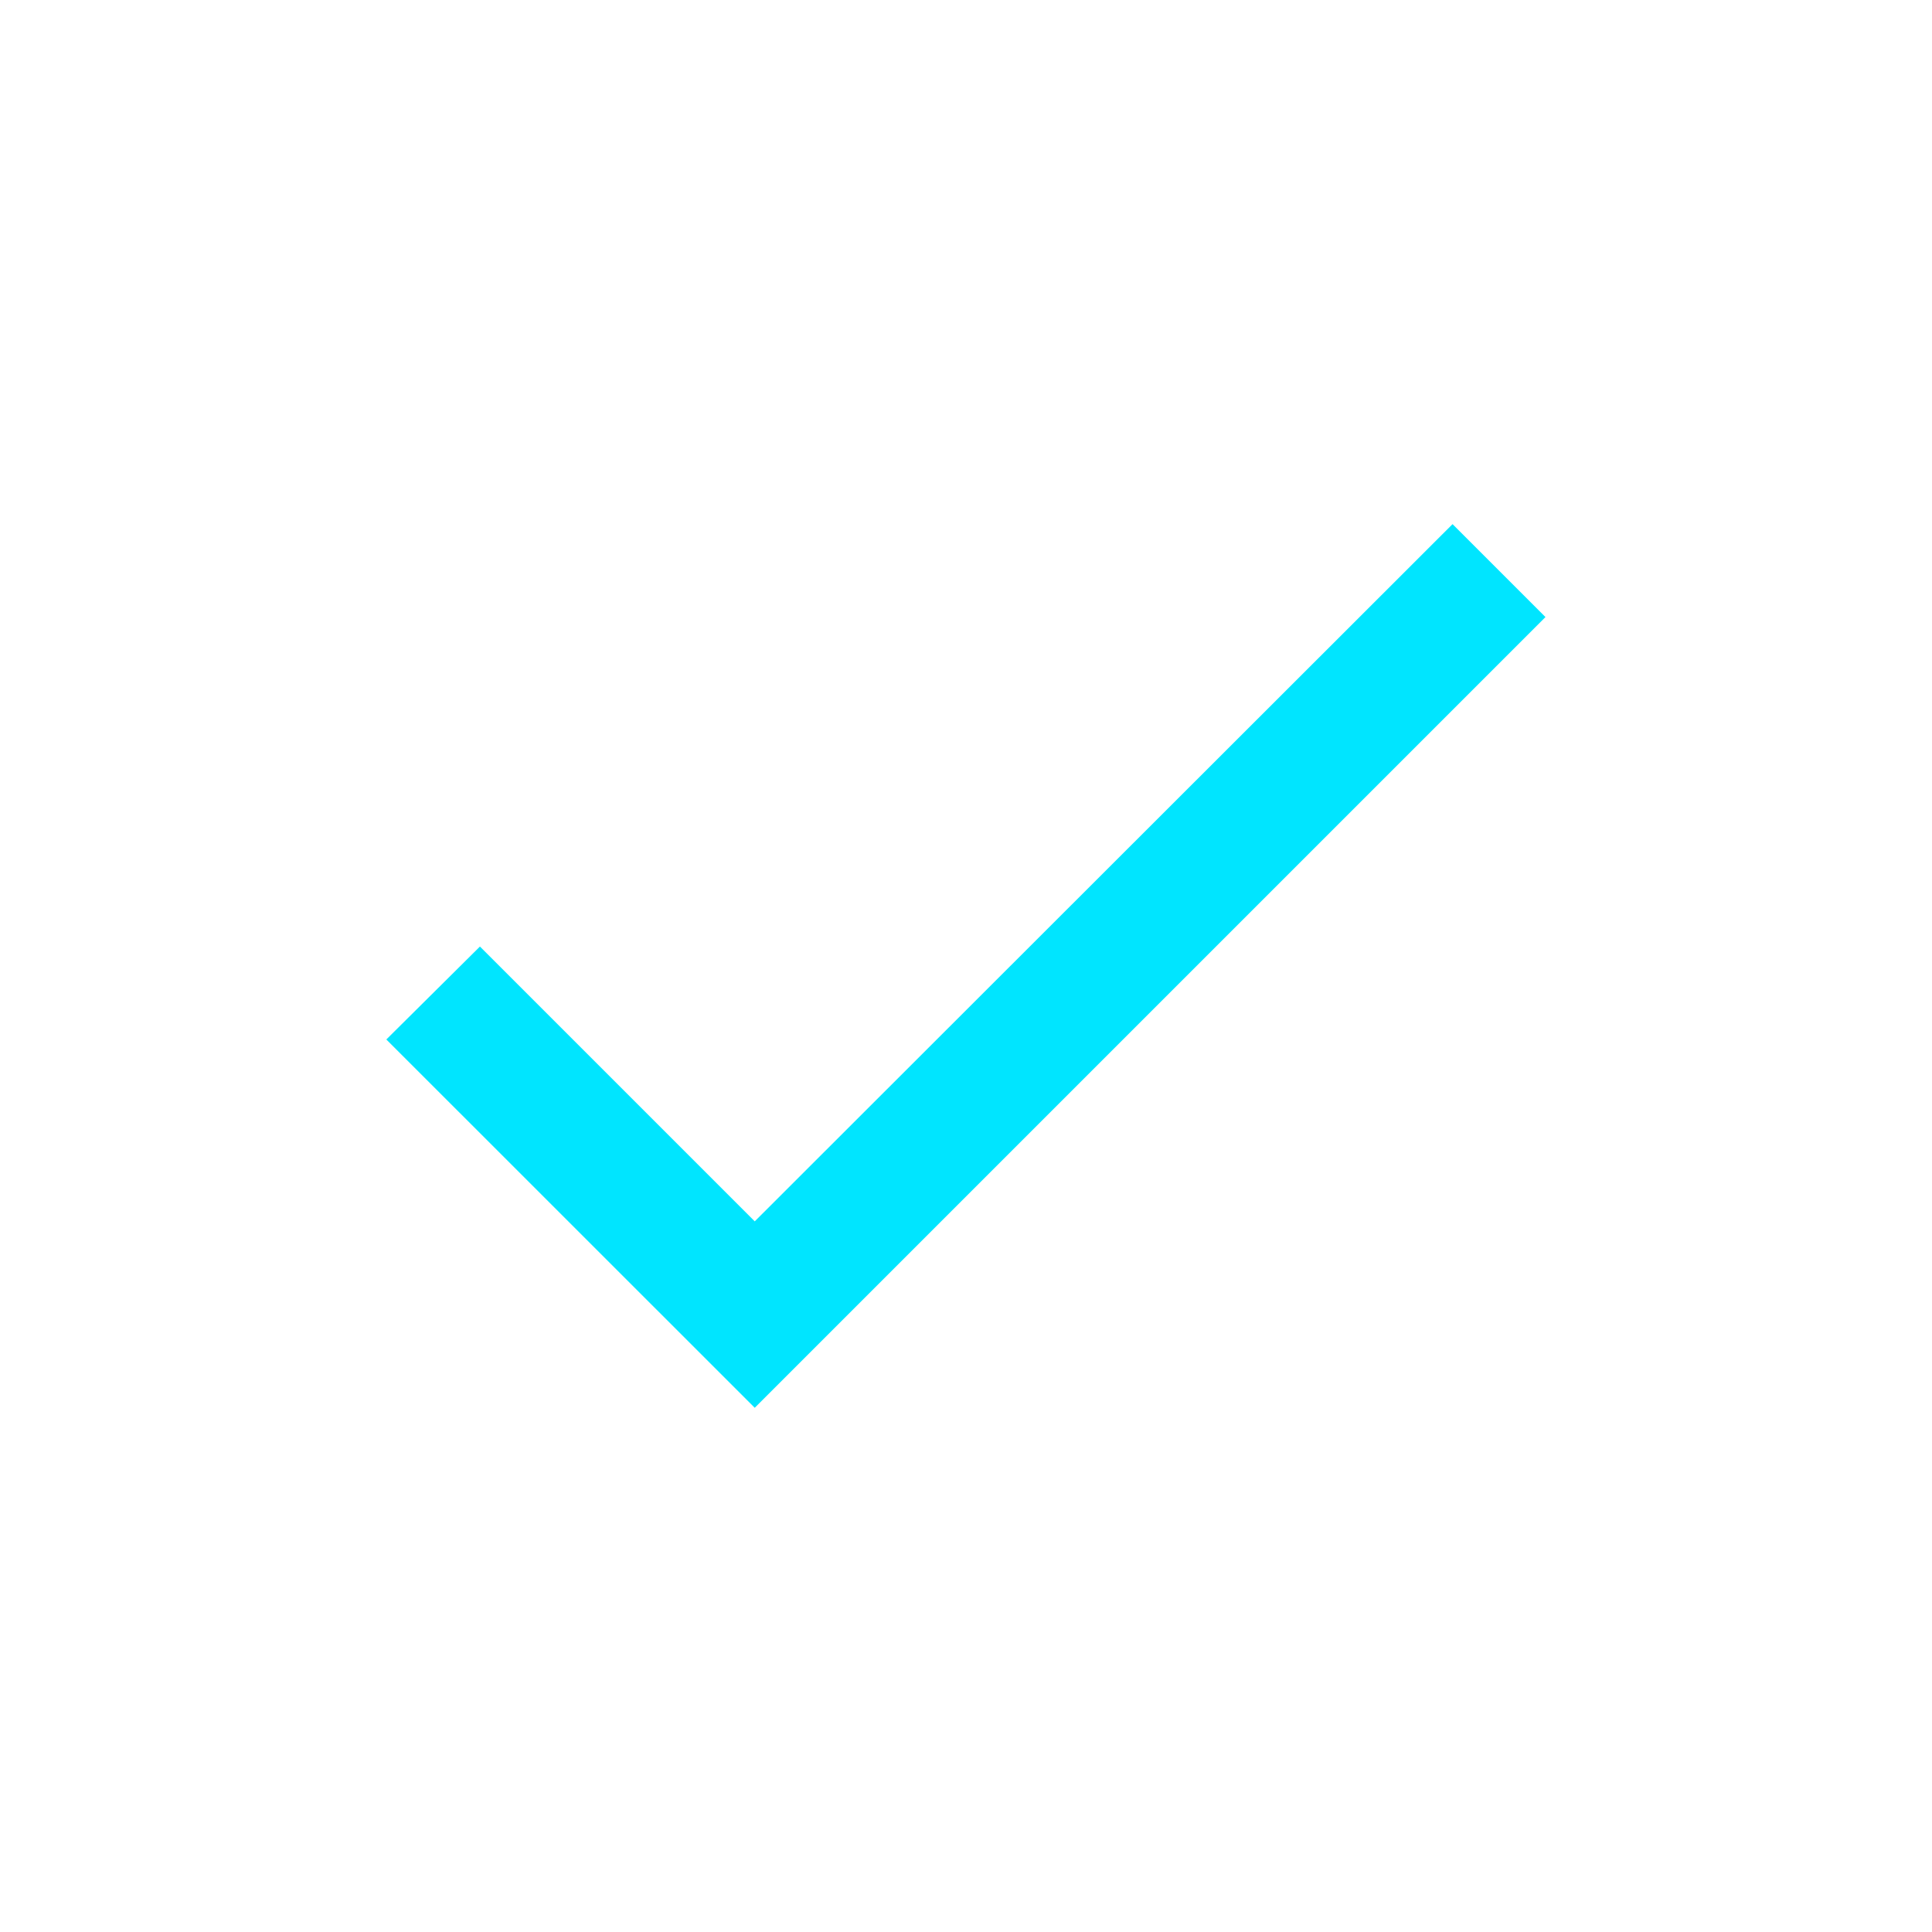
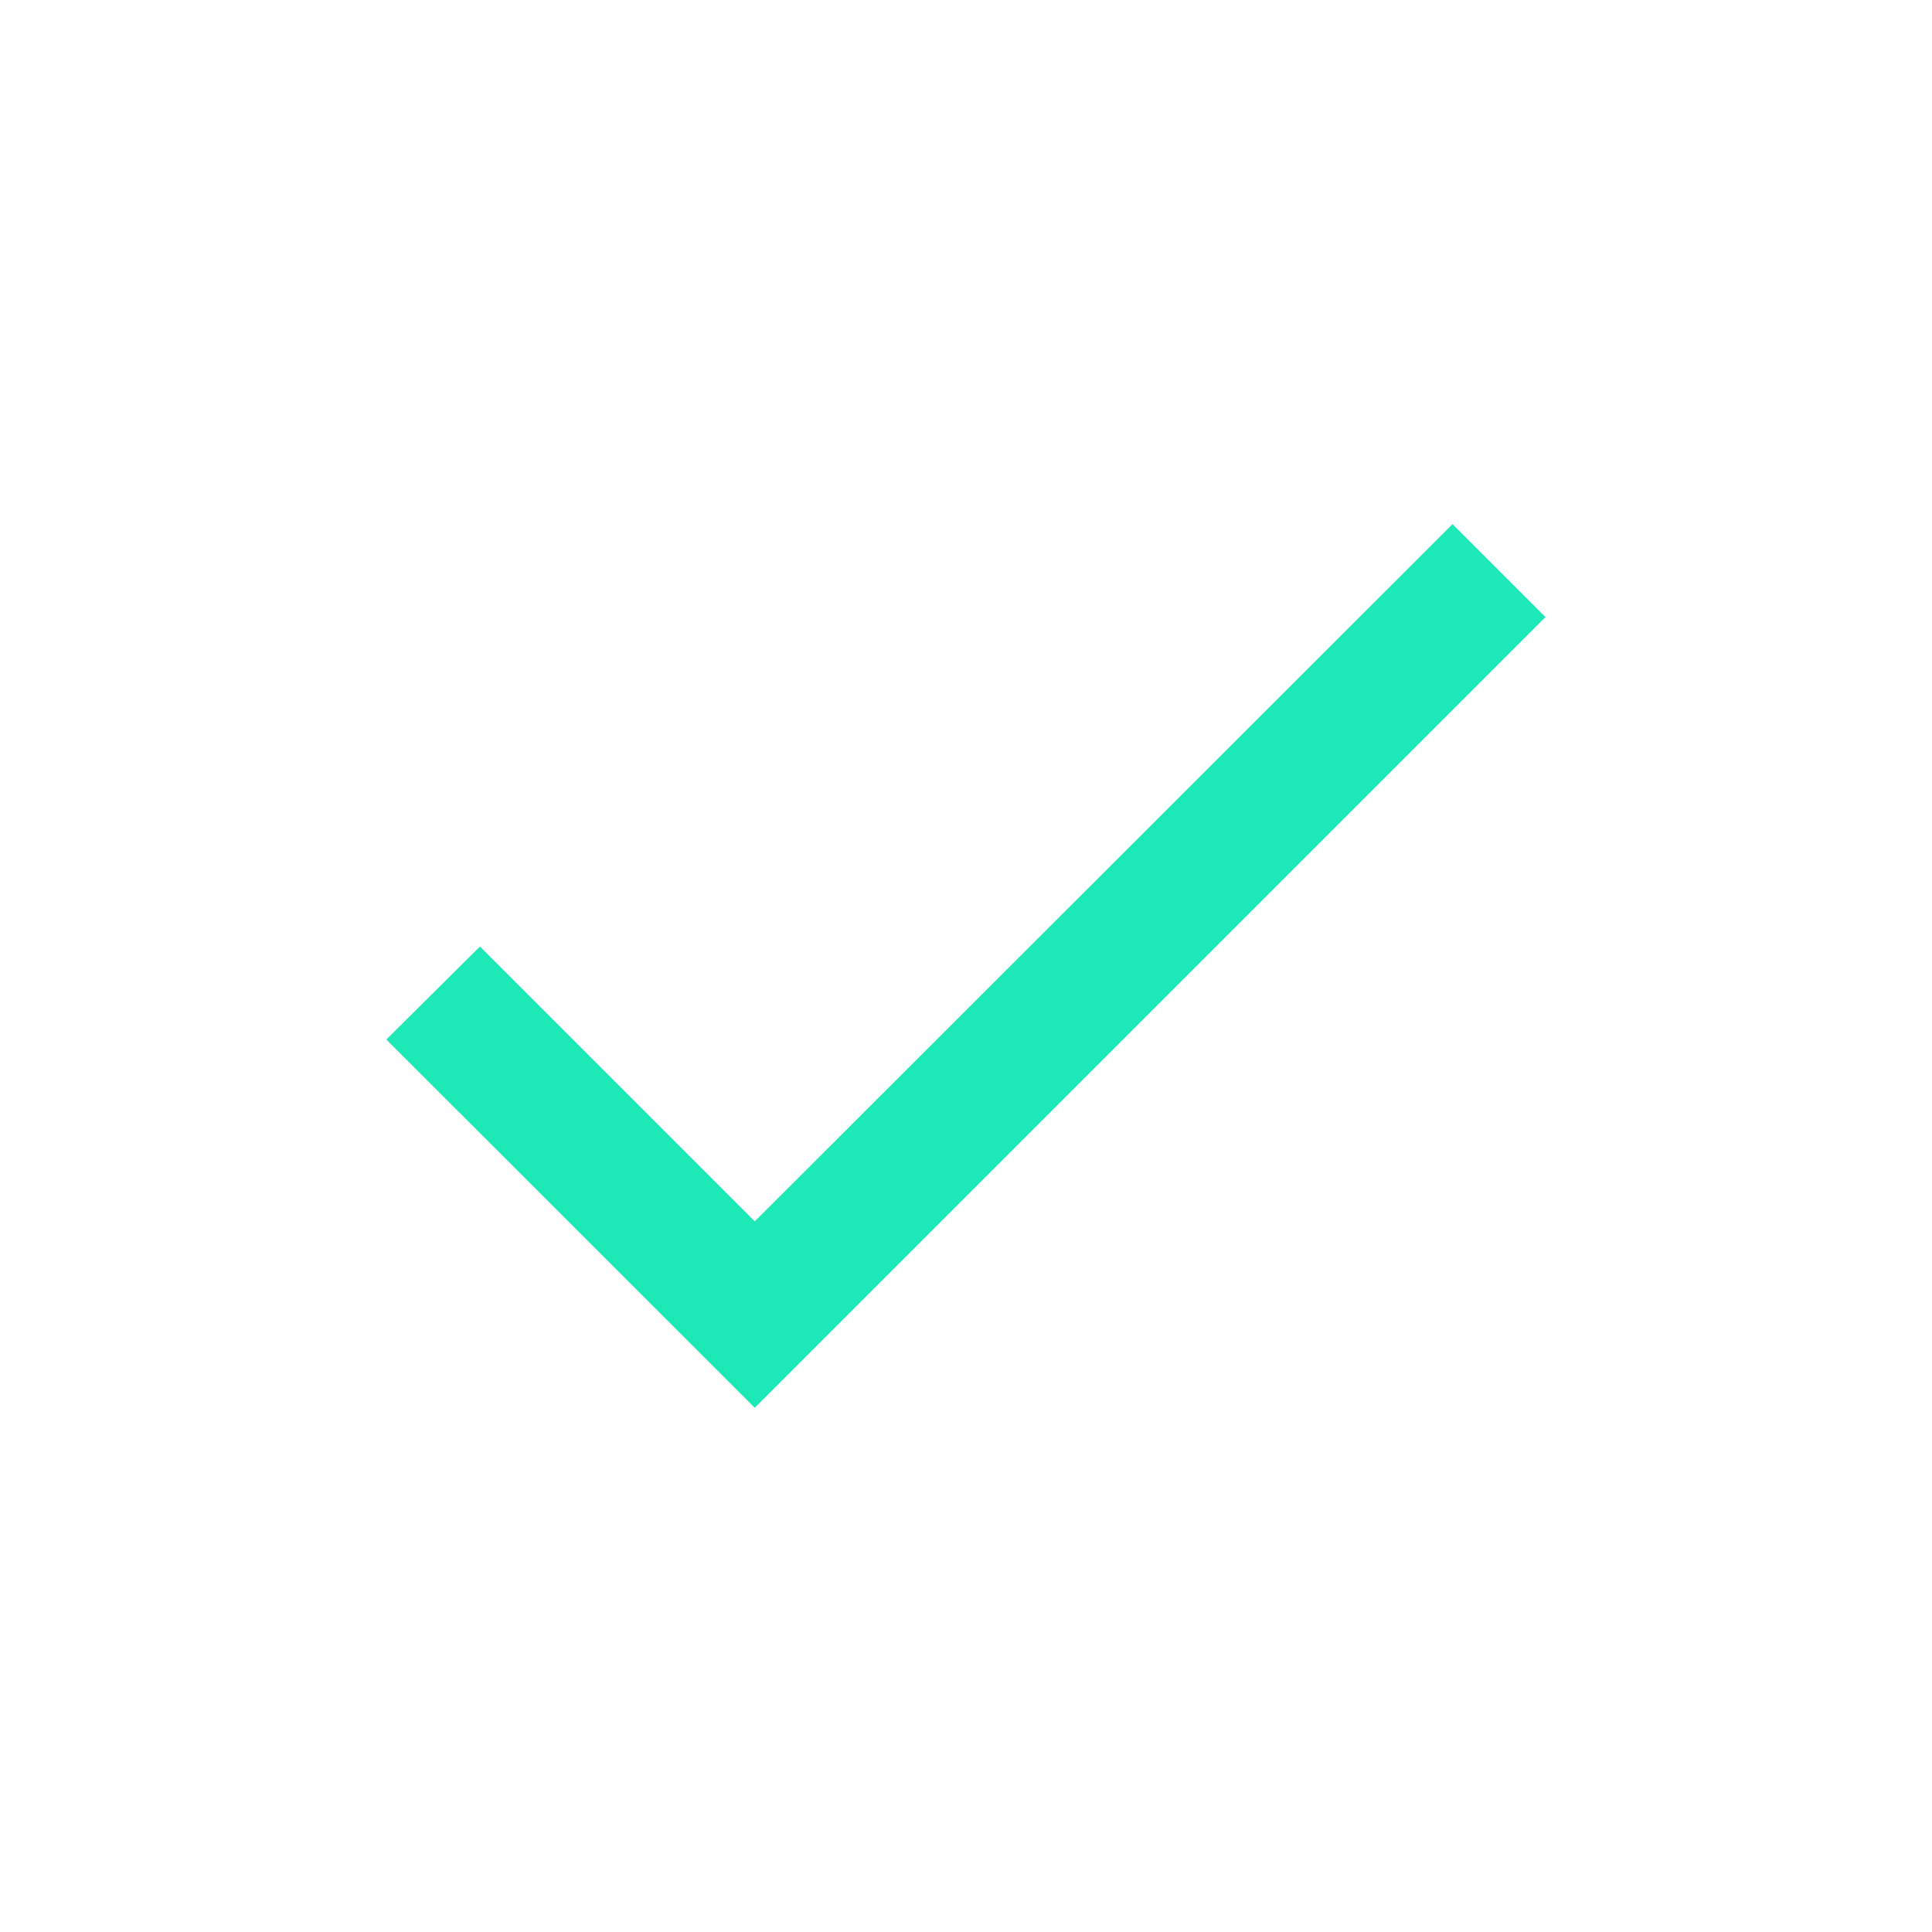
<svg xmlns="http://www.w3.org/2000/svg" width="20" height="20" viewBox="0 0 5.292 5.292" version="1.1" id="svg8">
  <defs id="defs2" />
  <g id="layer1" transform="translate(0,-291.7083)">
    <g id="g847" transform="matrix(0.05207439,0,0,0.05207453,-0.9012516,282.412)">
      <g id="g851">
        <g id="g1059" transform="matrix(1.998622,0,0,1.998619,17.32448,-313.5231)">
          <path style="opacity:1;fill:none;fill-opacity:0.494;stroke:#ffffff00;stroke-width:0.07;stroke-linecap:round;stroke-linejoin:round;stroke-miterlimit:4;stroke-dasharray:none;stroke-dashoffset:0;stroke-opacity:1;paint-order:stroke fill markers" d="M 25.4,271.6 -8.0000008e-7,246.2 H 50.8 Z" id="path883" />
          <path id="path880" d="m 25.4,271.6 25.4,25.4 H 0 Z" style="opacity:1;fill:none;fill-opacity:0.494;stroke:#ffffff00;stroke-width:0.07;stroke-linecap:round;stroke-linejoin:round;stroke-miterlimit:4;stroke-dasharray:none;stroke-dashoffset:0;stroke-opacity:1;paint-order:stroke fill markers" />
          <rect ry="5.053" y="253.849" x="7.649" height="35.529" width="35.529" id="rect870" style="opacity:1;fill:none;fill-opacity:0.494;stroke:#ffffff00;stroke-width:0.062;stroke-linecap:round;stroke-linejoin:round;stroke-miterlimit:4;stroke-dasharray:none;stroke-dashoffset:0;stroke-opacity:1;paint-order:stroke fill markers" />
          <circle r="25.397" cy="271.6" cx="25.4" id="path872" style="opacity:1;fill:none;fill-opacity:0.494;stroke:#ffffff00;stroke-width:0.076;stroke-linecap:round;stroke-linejoin:round;stroke-miterlimit:4;stroke-dasharray:none;stroke-dashoffset:0;stroke-opacity:1;paint-order:stroke fill markers" />
          <circle transform="rotate(-45)" cx="-174.09" cy="210.011" r="12.656" id="path876" style="opacity:1;fill:none;fill-opacity:0.494;stroke:#ffffff00;stroke-width:0.074;stroke-linecap:round;stroke-linejoin:round;stroke-miterlimit:4;stroke-dasharray:none;stroke-dashoffset:0;stroke-opacity:1;paint-order:stroke fill markers" />
          <path id="path904" d="m 25.4,271.6 -25.4,25.4 v -50.8 z" style="opacity:1;fill:none;fill-opacity:0.494;stroke:#ffffff00;stroke-width:0.07;stroke-linecap:round;stroke-linejoin:round;stroke-miterlimit:4;stroke-dasharray:none;stroke-dashoffset:0;stroke-opacity:1;paint-order:stroke fill markers" />
          <path style="opacity:1;fill:none;fill-opacity:0.494;stroke:#ffffff00;stroke-width:0.07;stroke-linecap:round;stroke-linejoin:round;stroke-miterlimit:4;stroke-dasharray:none;stroke-dashoffset:0;stroke-opacity:1;paint-order:stroke fill markers" d="m 25.4,271.6 25.4,-25.4 v 50.8 z" id="path906" />
          <rect ry="5.051" y="256.393" x="2.566" height="30.44" width="45.694" id="rect837" style="opacity:1;fill:none;fill-opacity:0.494;stroke:#ffffff00;stroke-width:0.066;stroke-linecap:round;stroke-linejoin:round;stroke-miterlimit:4;stroke-dasharray:none;stroke-dashoffset:0;stroke-opacity:1;paint-order:stroke fill markers" />
          <rect style="opacity:1;fill:none;fill-opacity:0.494;stroke:#ffffff00;stroke-width:0.066;stroke-linecap:round;stroke-linejoin:round;stroke-miterlimit:4;stroke-dasharray:none;stroke-dashoffset:0;stroke-opacity:1;paint-order:stroke fill markers" id="rect831" width="45.694" height="30.441" x="248.766" y="-40.633" ry="5.051" transform="rotate(90)" />
        </g>
      </g>
    </g>
    <path style="opacity:1;fill:#ffc107;fill-opacity:1;stroke:none;stroke-width:0.386;stroke-miterlimit:4;stroke-dasharray:none;stroke-opacity:1" d="m 50.206,401.677 c 110.217,0.713 55.109,0.356 0,0 z" id="rect997" />
    <g style="fill:#4caf50" id="g858" transform="matrix(0.2645833,0,0,0.2645833,-6.085416,290.1209)">
      <g id="g870" transform="translate(-0.1864698,-1.391132)">
-         <path d="M 31,20.035 28.155,17.19 27.186,18.152 31,21.965 l 8.186,-8.186 -0.962,-0.962 z" id="path846" style="fill:#00e5ff;stroke-width:0.682" />
+         <path d="M 31,20.035 28.155,17.19 27.186,18.152 31,21.965 l 8.186,-8.186 -0.962,-0.962 z" id="path846" style="fill:#1de9b6;stroke-width:0.682" />
      </g>
    </g>
  </g>
</svg>
